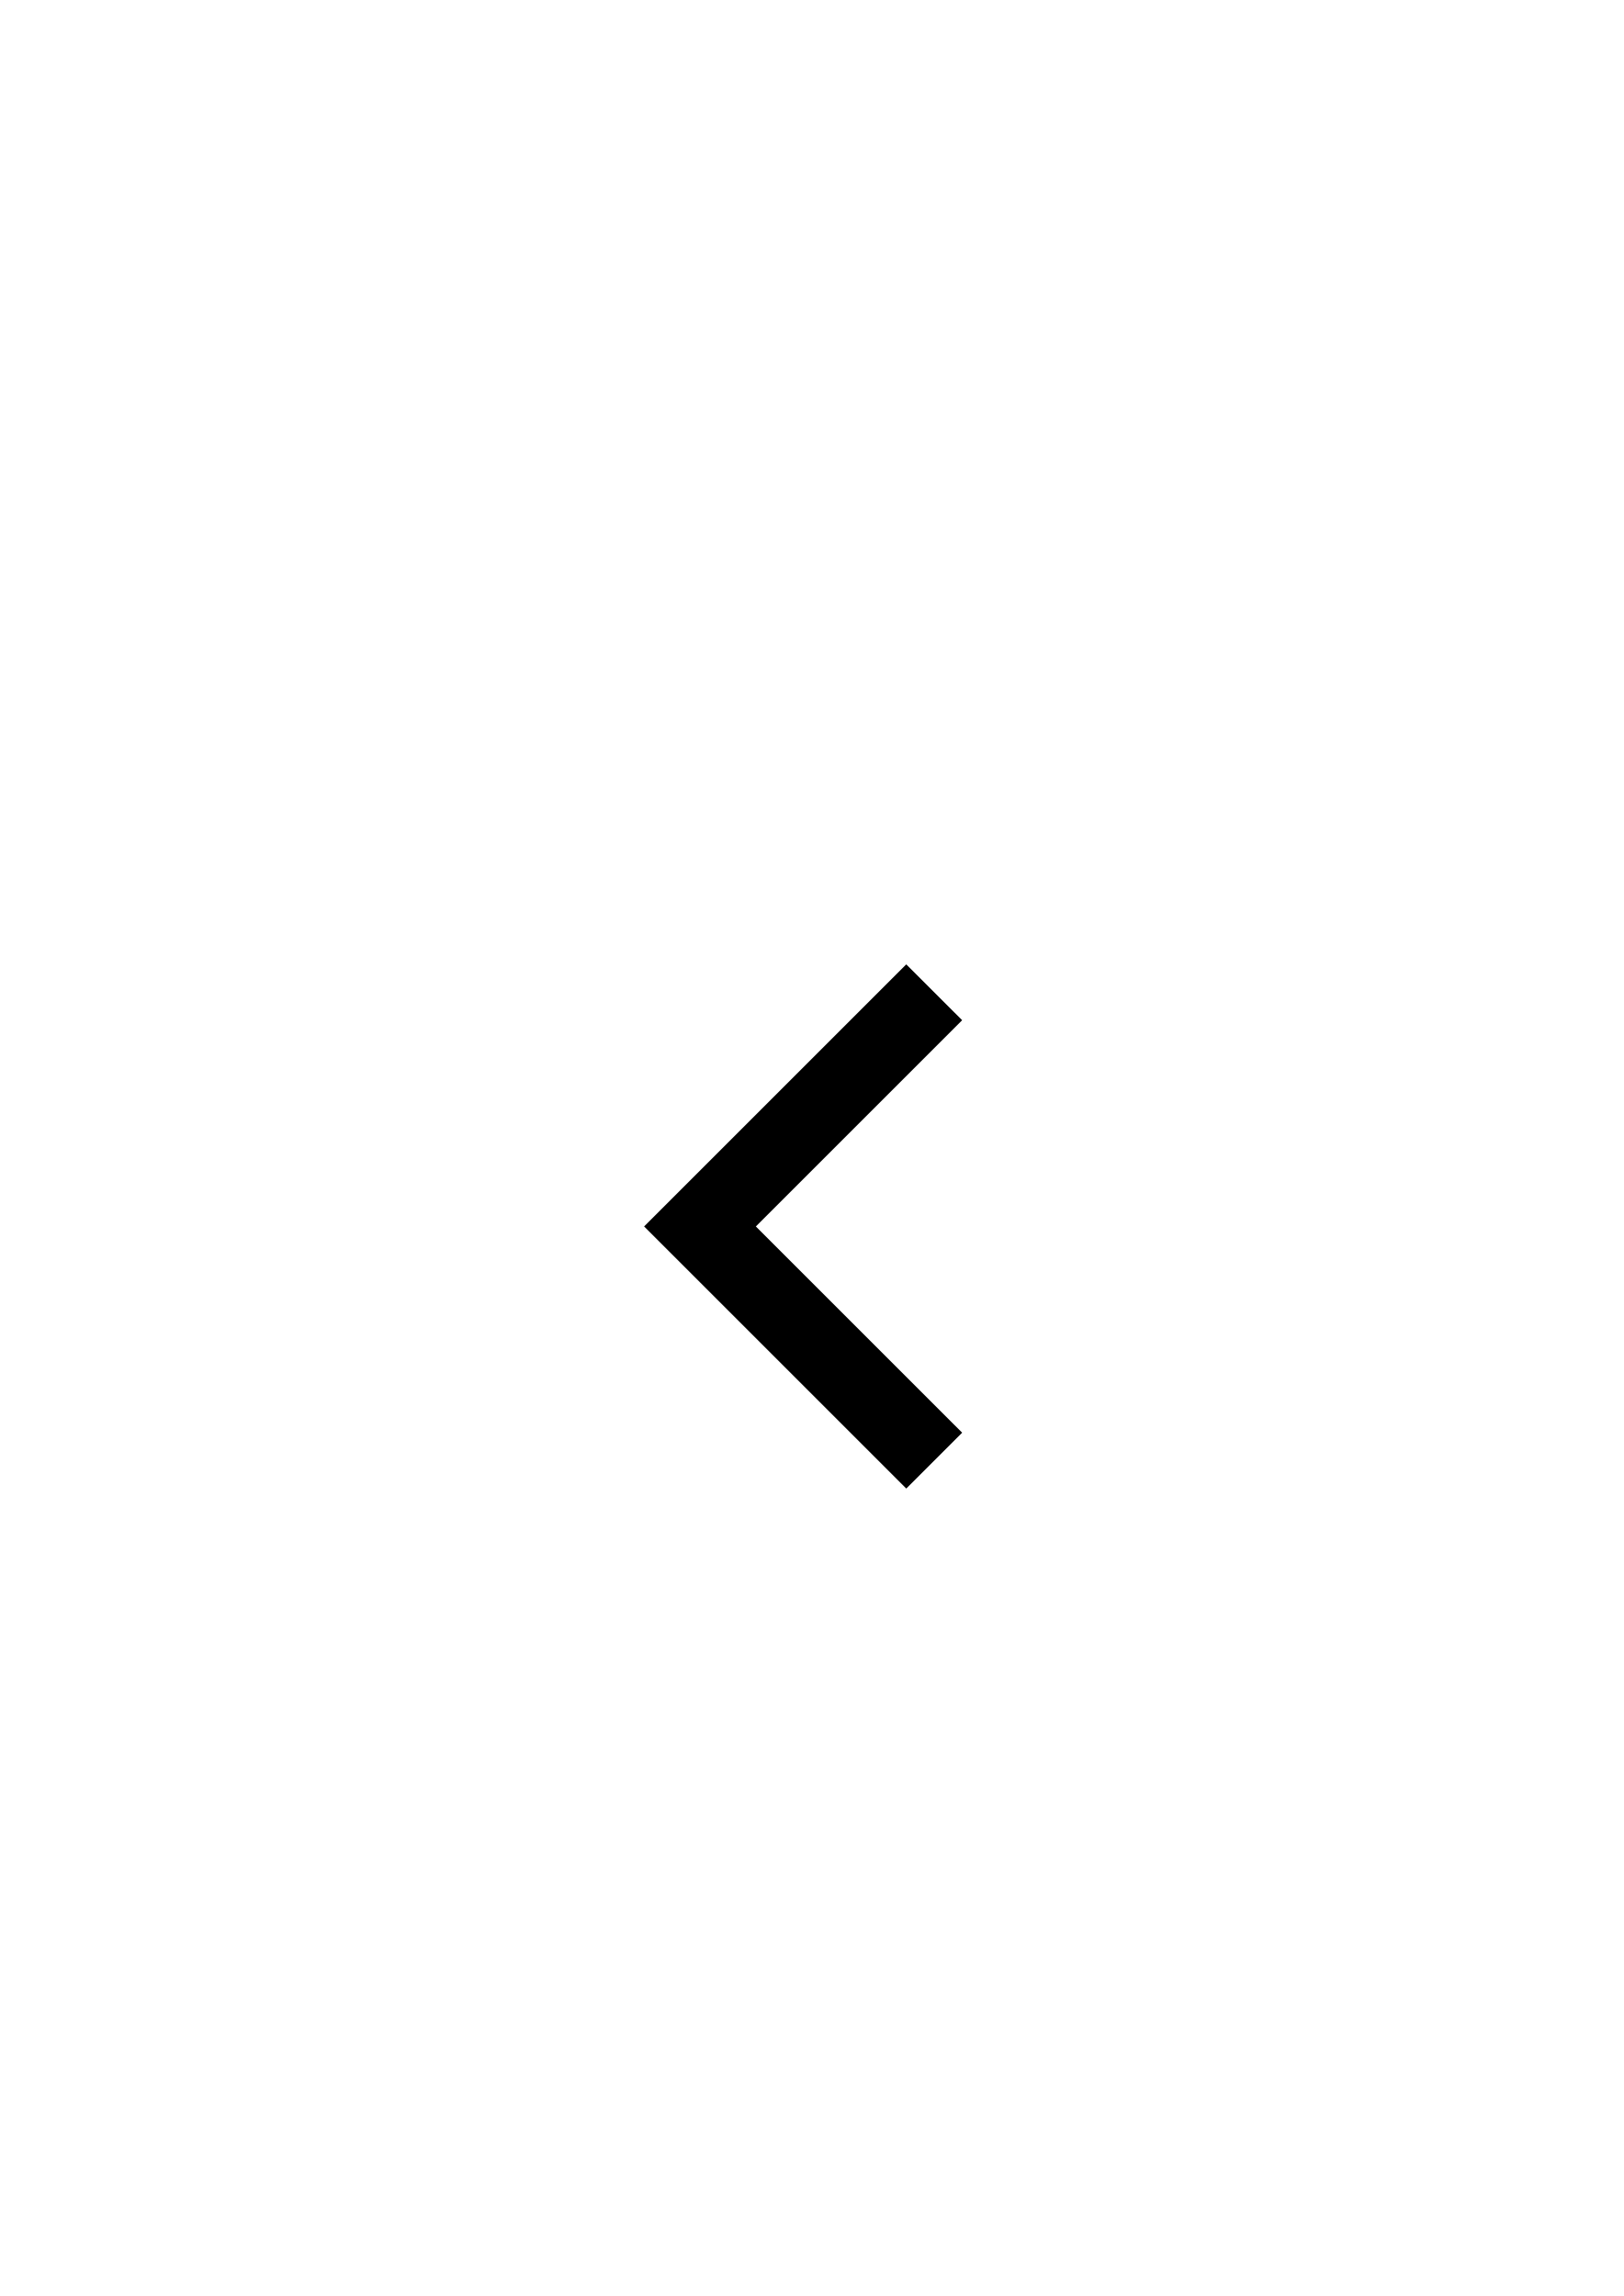
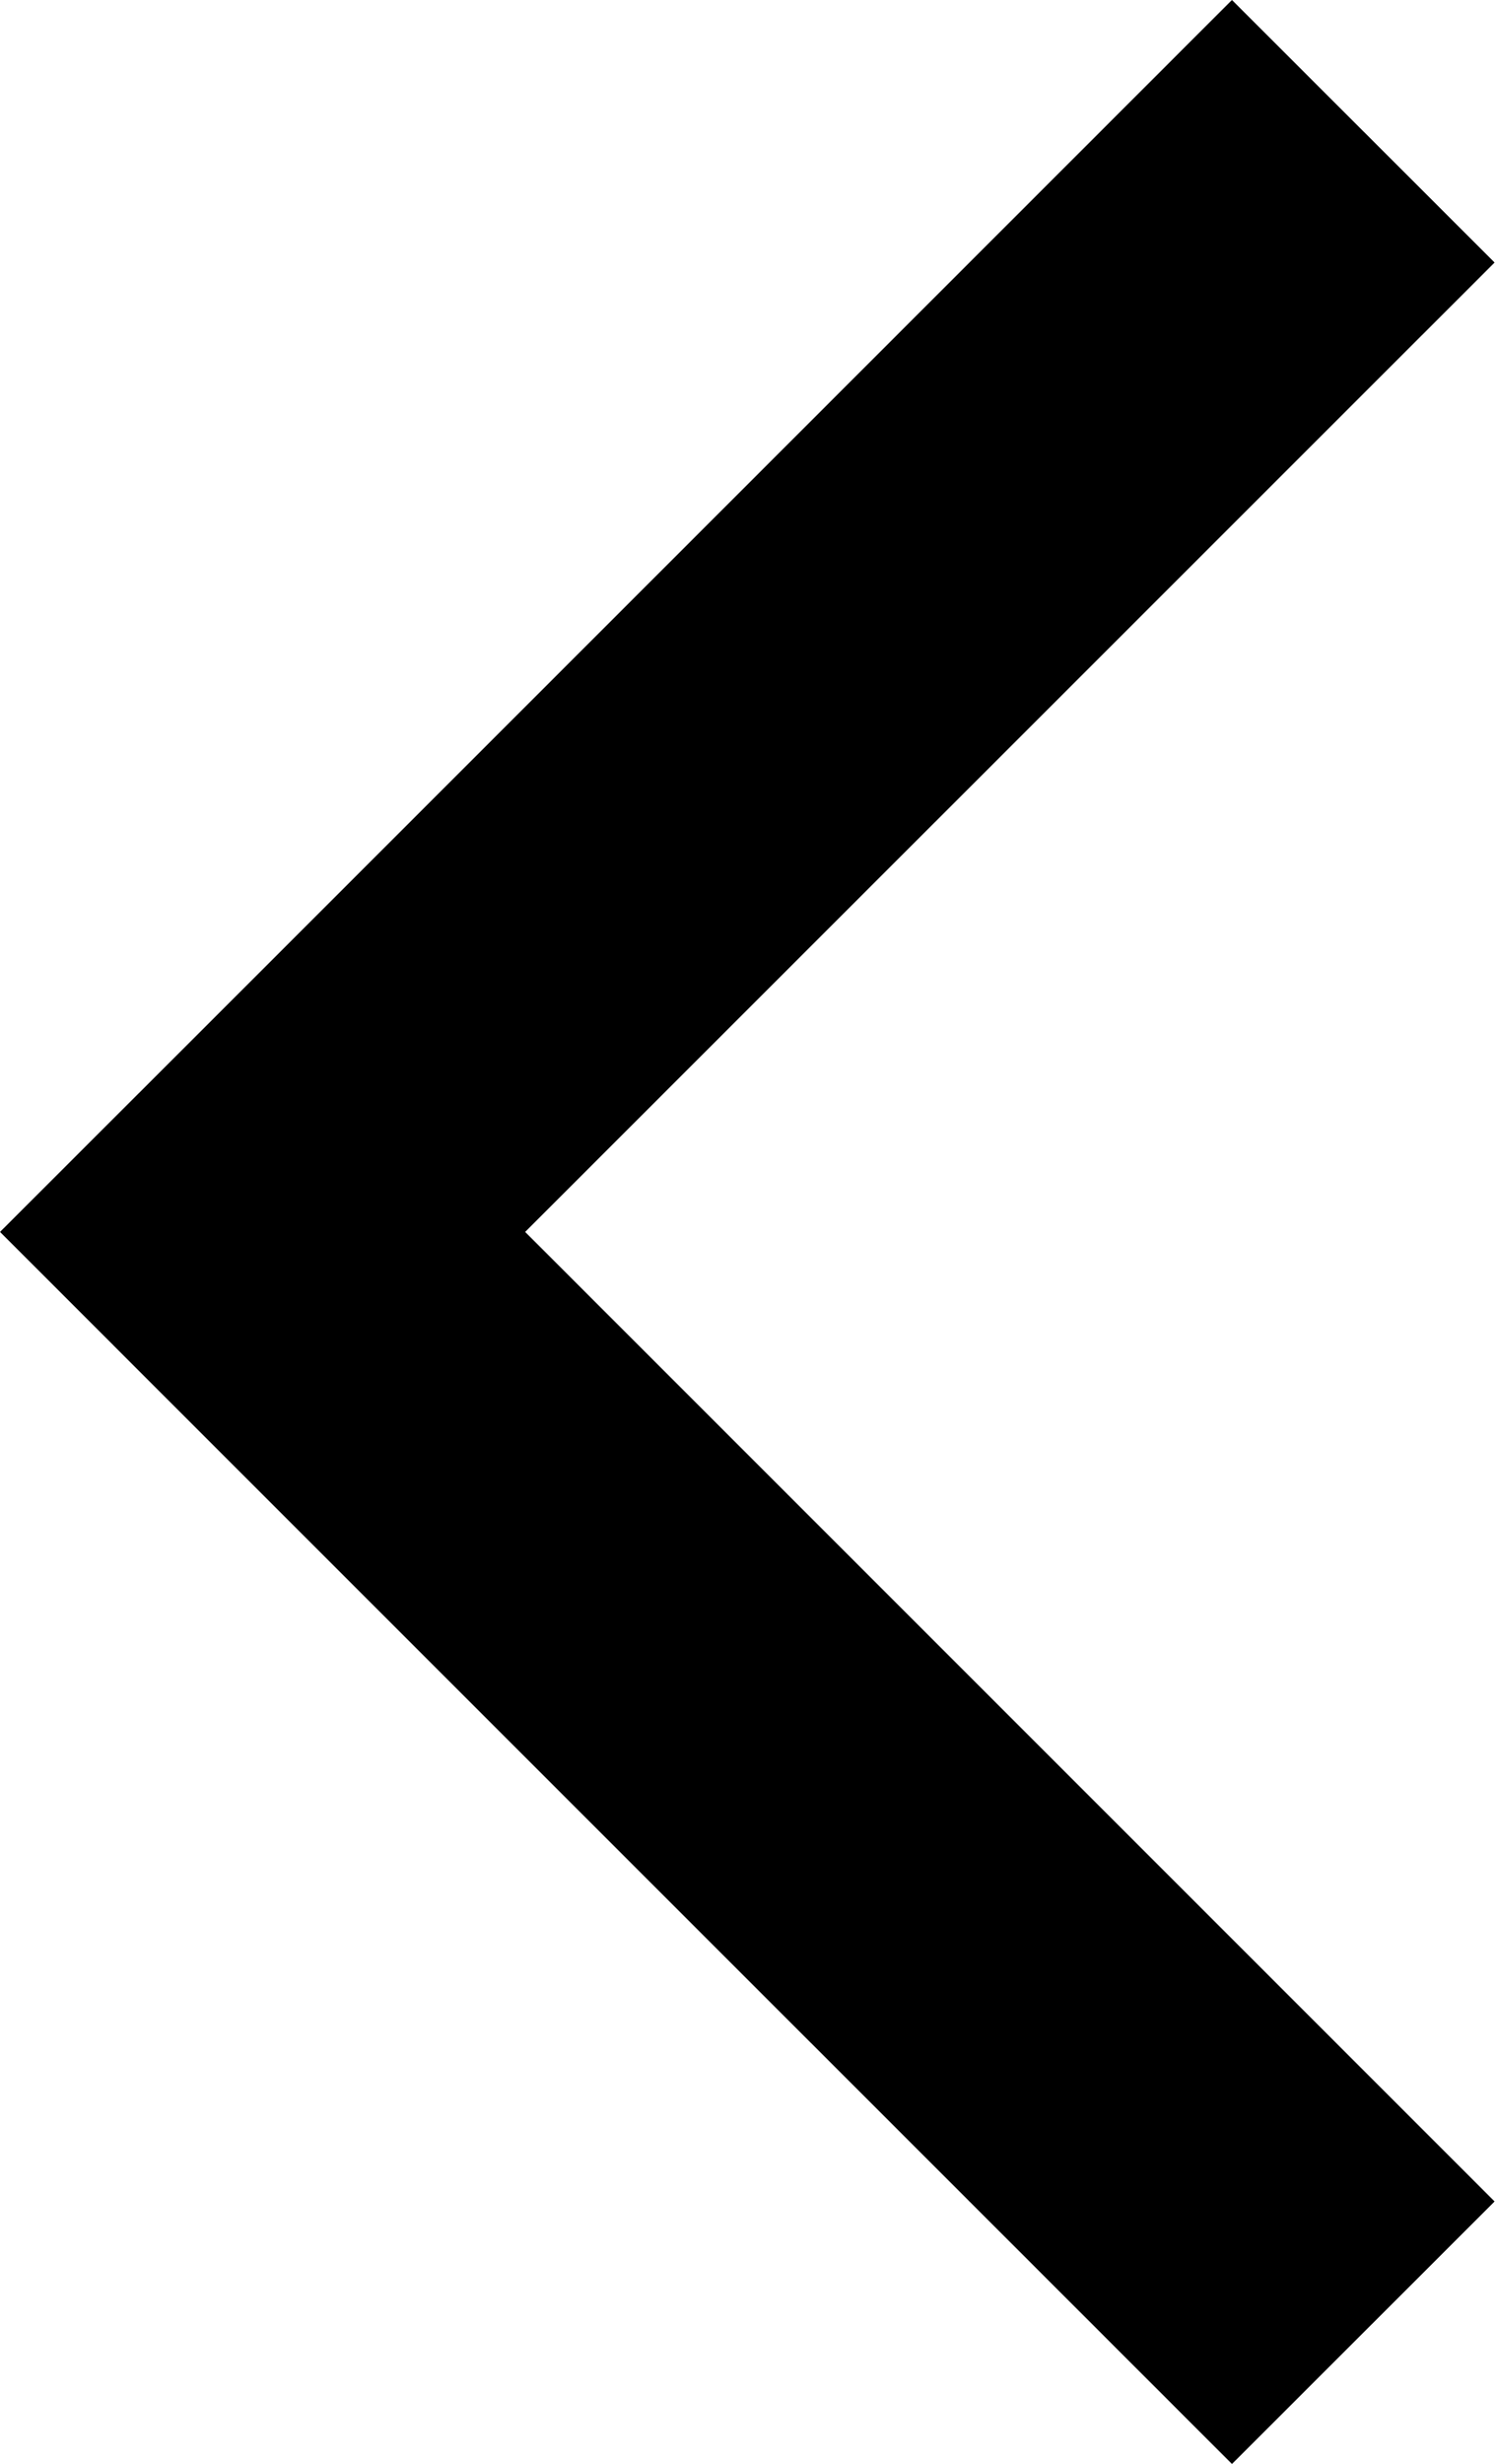
- <svg xmlns="http://www.w3.org/2000/svg" version="1.1" id="Layer_1" x="0px" y="0px" viewBox="0 0 595.28 841.89" style="enable-background:new 0 0 595.28 841.89;" xml:space="preserve">
-   <polygon points="332.25,353.61 256.63,429.23 236.14,449.71 256.63,470.2 332.25,545.82 352.74,525.34 277.11,449.71 352.74,374.09   " />
+ <svg xmlns="http://www.w3.org/2000/svg" version="1.1" id="Layer_1" x="0px" y="0px" viewBox="0 0 116.6 192.21" style="enable-background:new 0 0 116.6 192.21;" xml:space="preserve">
+   <polygon points="96.11,0 20.49,75.62 0,96.1 20.49,116.59 96.11,192.21 116.6,171.73 40.97,96.1 116.6,20.48 " />
</svg>
